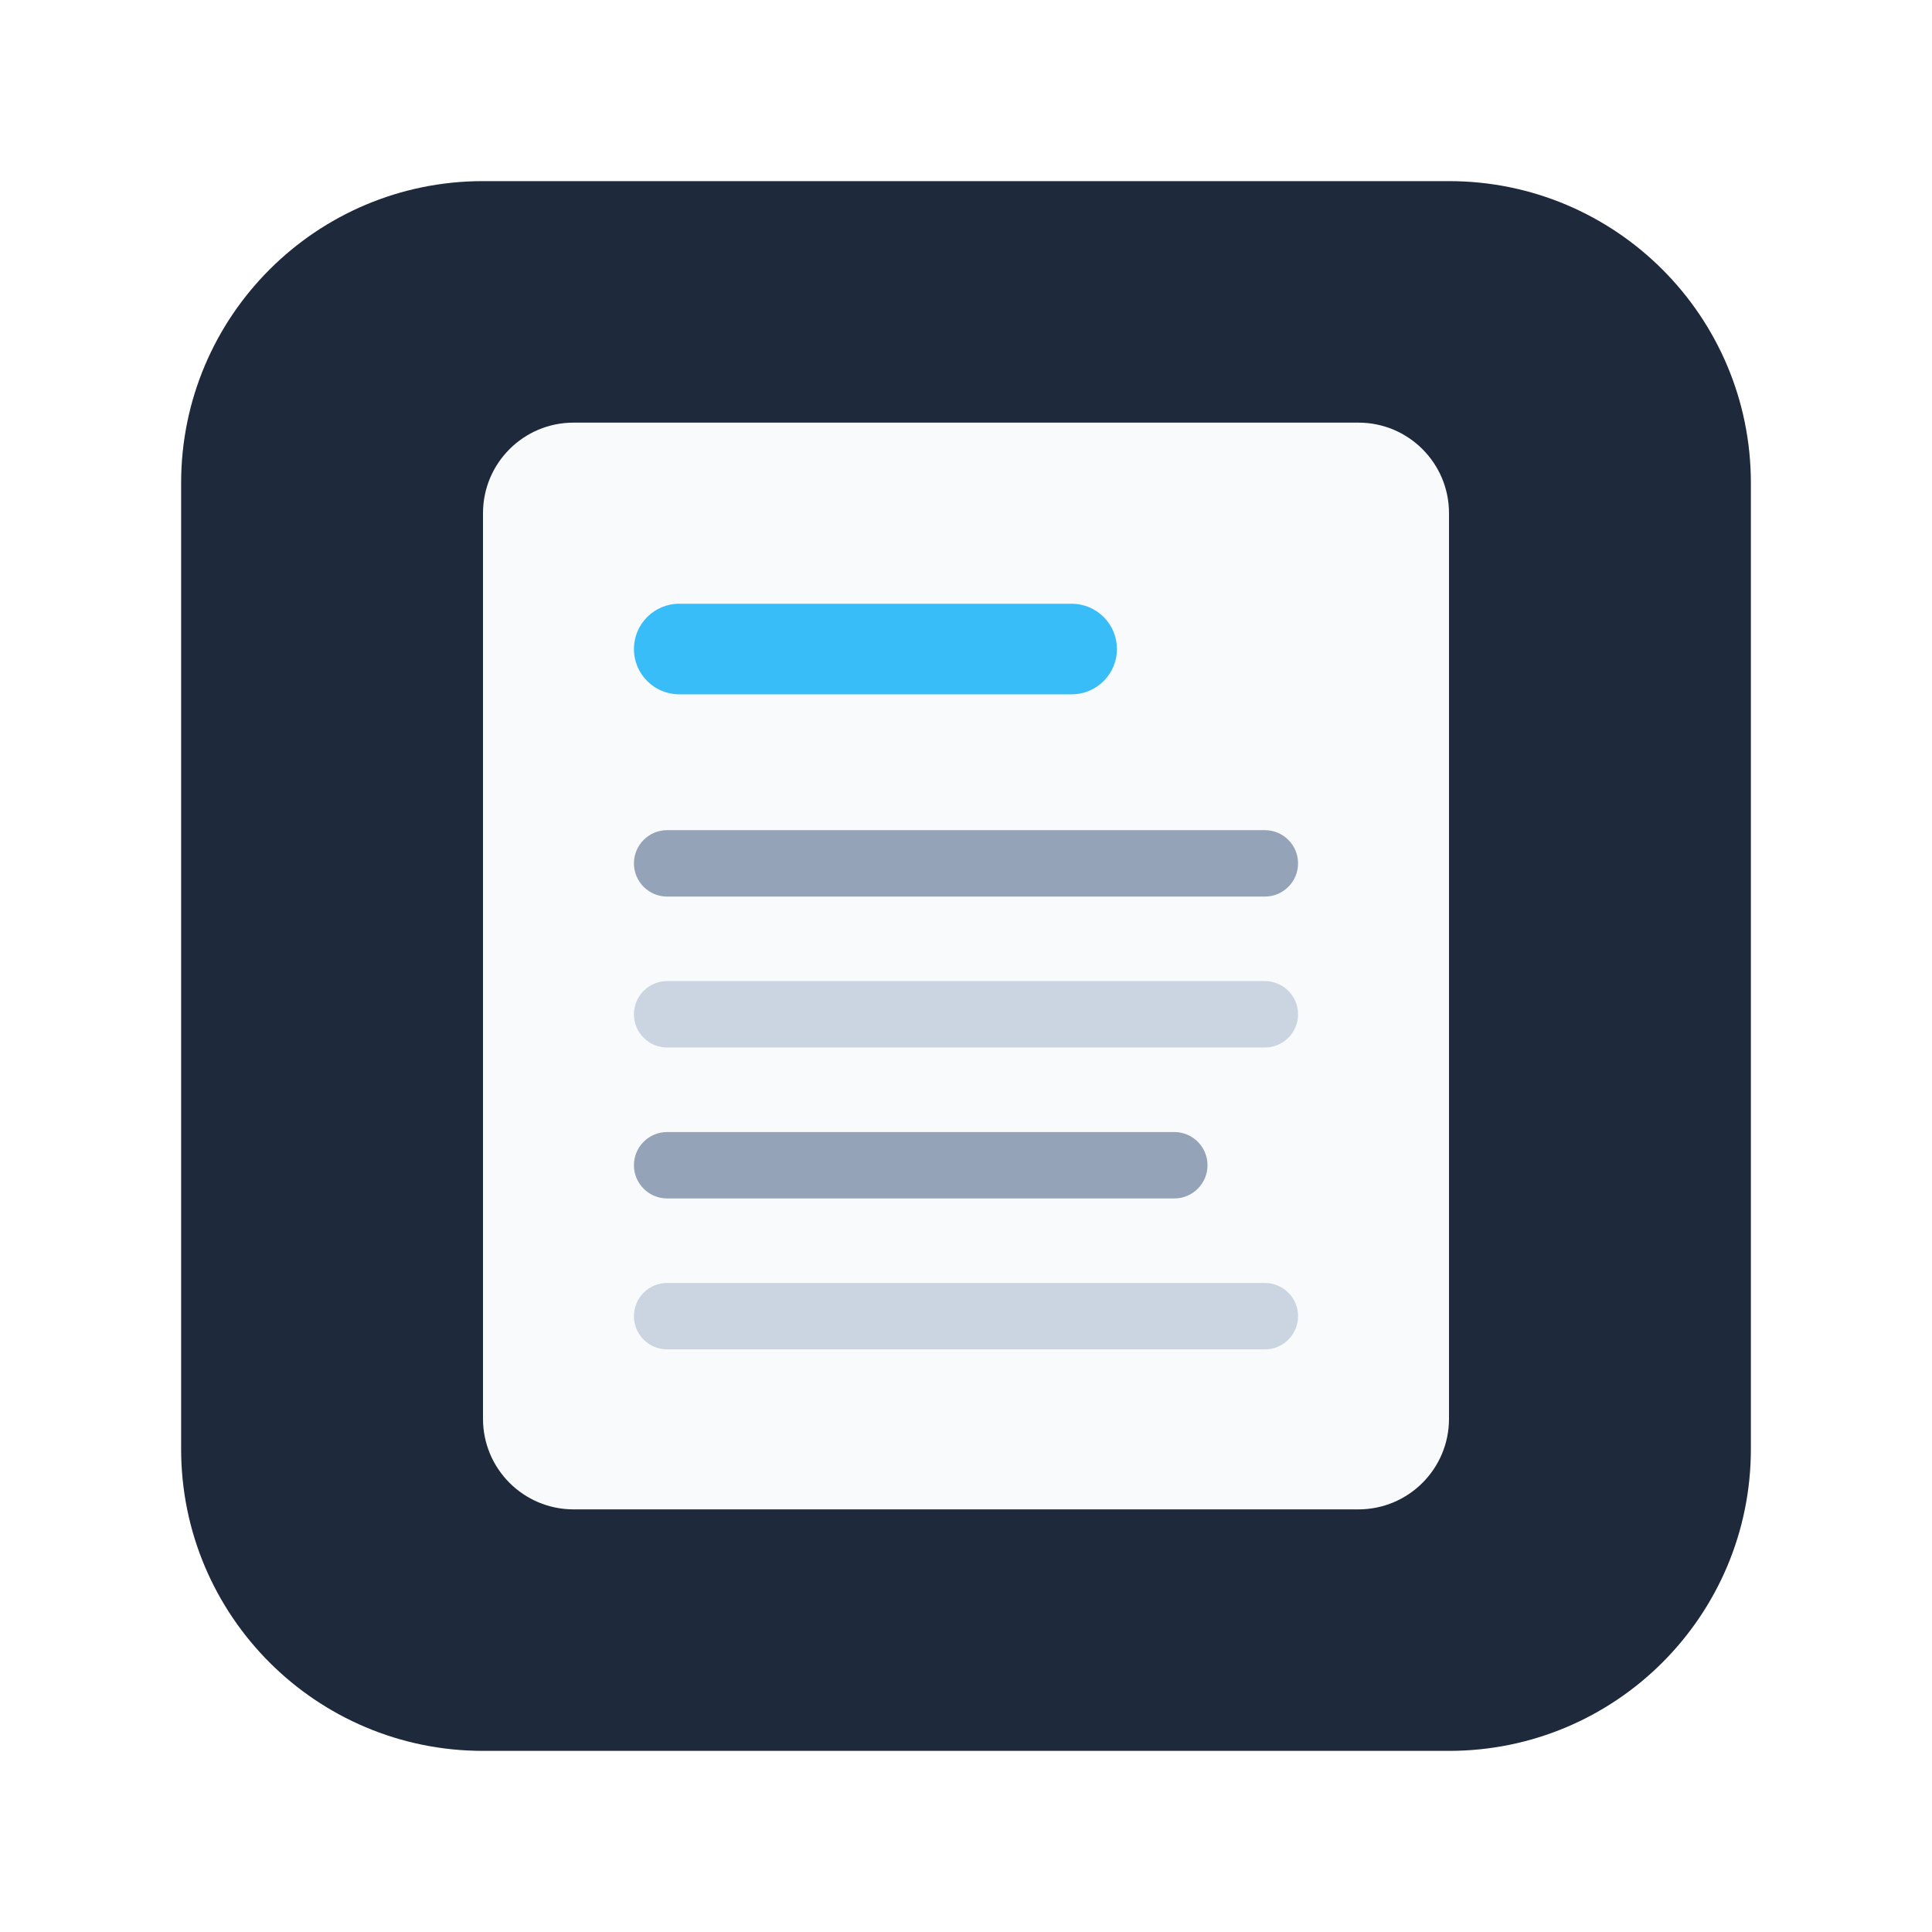
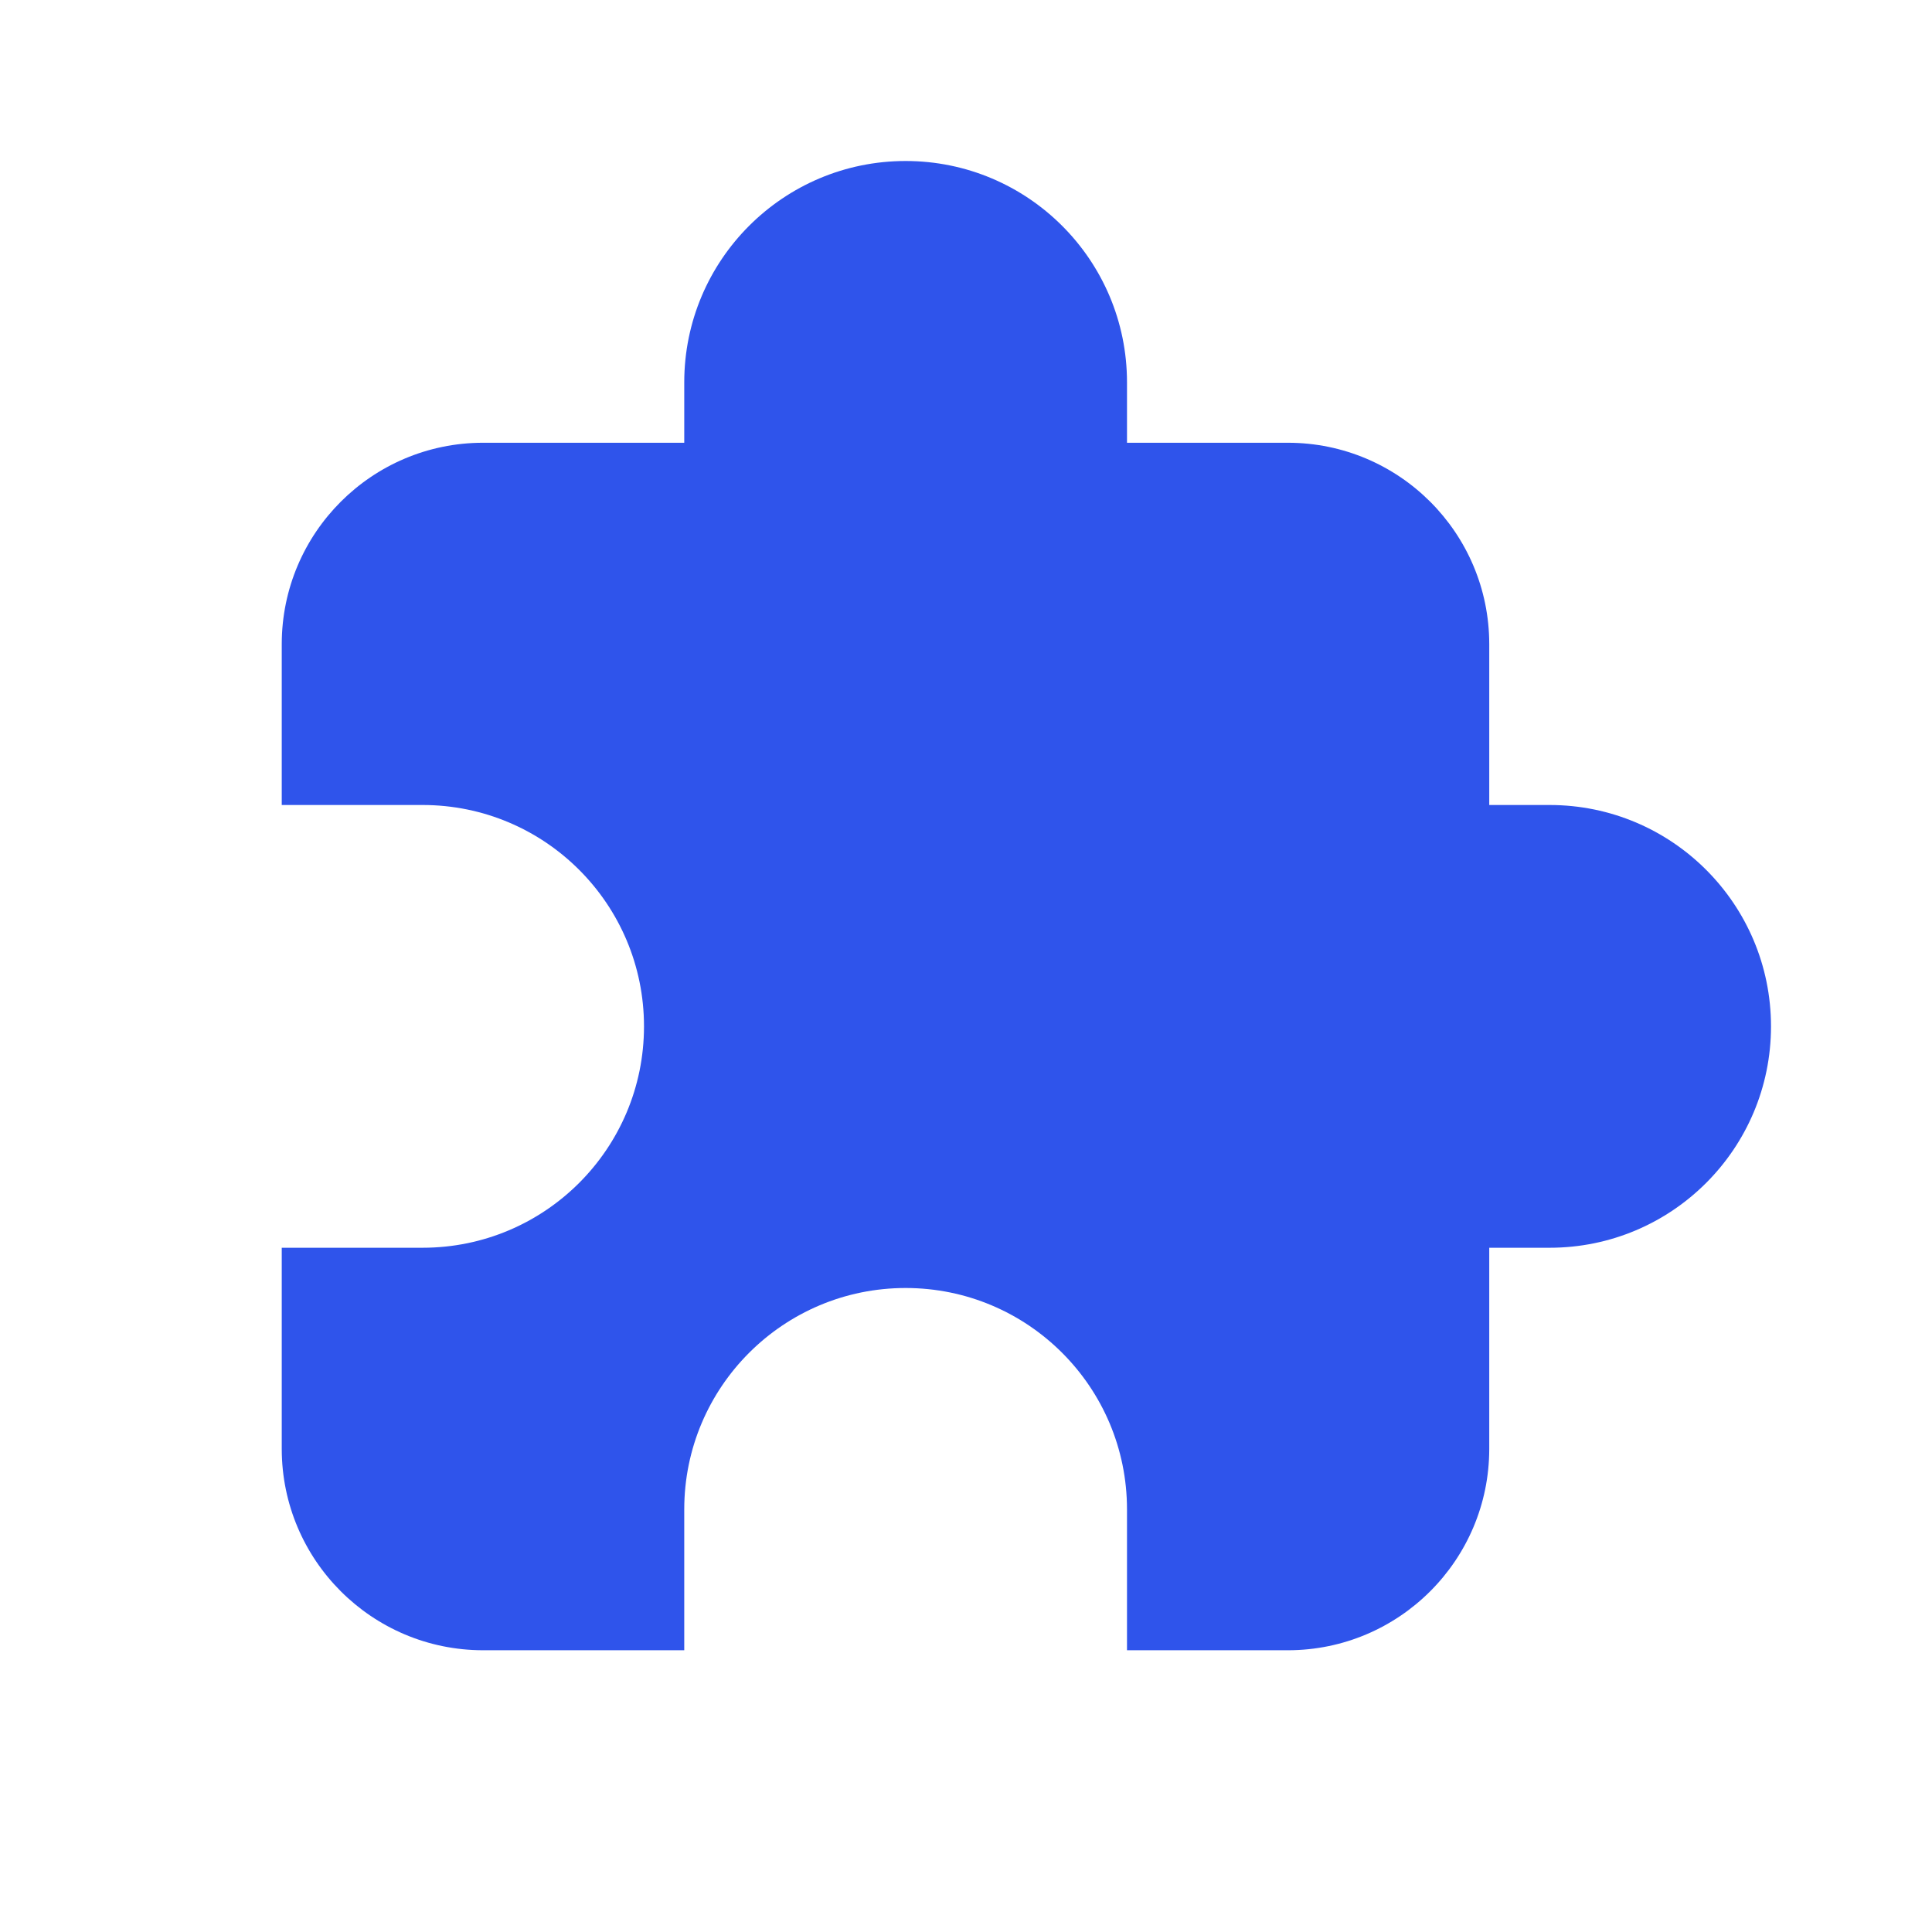
- <svg xmlns="http://www.w3.org/2000/svg" viewBox="0 0 64 64" fill="none">
-   <rect x="6" y="6" width="52" height="52" rx="10" fill="#1e293b" />
-   <rect x="16" y="14" width="32" height="36" rx="3" fill="#f8fafc" />
-   <rect x="21" y="20" width="16" height="3" rx="1.5" fill="#38bdf8" />
-   <rect x="21" y="27.5" width="22" height="2.2" rx="1.1" fill="#94a3b8" />
-   <rect x="21" y="32.5" width="22" height="2.2" rx="1.1" fill="#cbd5e1" />
-   <rect x="21" y="37.5" width="19" height="2.2" rx="1.1" fill="#94a3b8" />
-   <rect x="21" y="42.5" width="22" height="2.2" rx="1.1" fill="#cbd5e1" />
+ <svg xmlns="http://www.w3.org/2000/svg" t="1794846912112" class="icon" viewBox="0 0 1024 1024" version="1.1" p-id="149258" width="200" height="200">
+   <path d="M362.667 874.667h-106.667a106.773 106.773 0 0 1-106.667-106.667v-106.667h74.667a117.333 117.333 0 0 0 0-234.667H149.333v-85.333a106.773 106.773 0 0 1 106.667-106.667h106.667V202.667a117.333 117.333 0 0 1 234.667 0V234.667h85.333a106.773 106.773 0 0 1 106.667 106.667v85.333h32a117.333 117.333 0 1 1 0 234.667H789.333v106.667a106.773 106.773 0 0 1-106.667 106.667h-85.333v-74.667a117.333 117.333 0 1 0-234.667 0V874.667z" fill="#2F54EB" p-id="149259" />
</svg>
